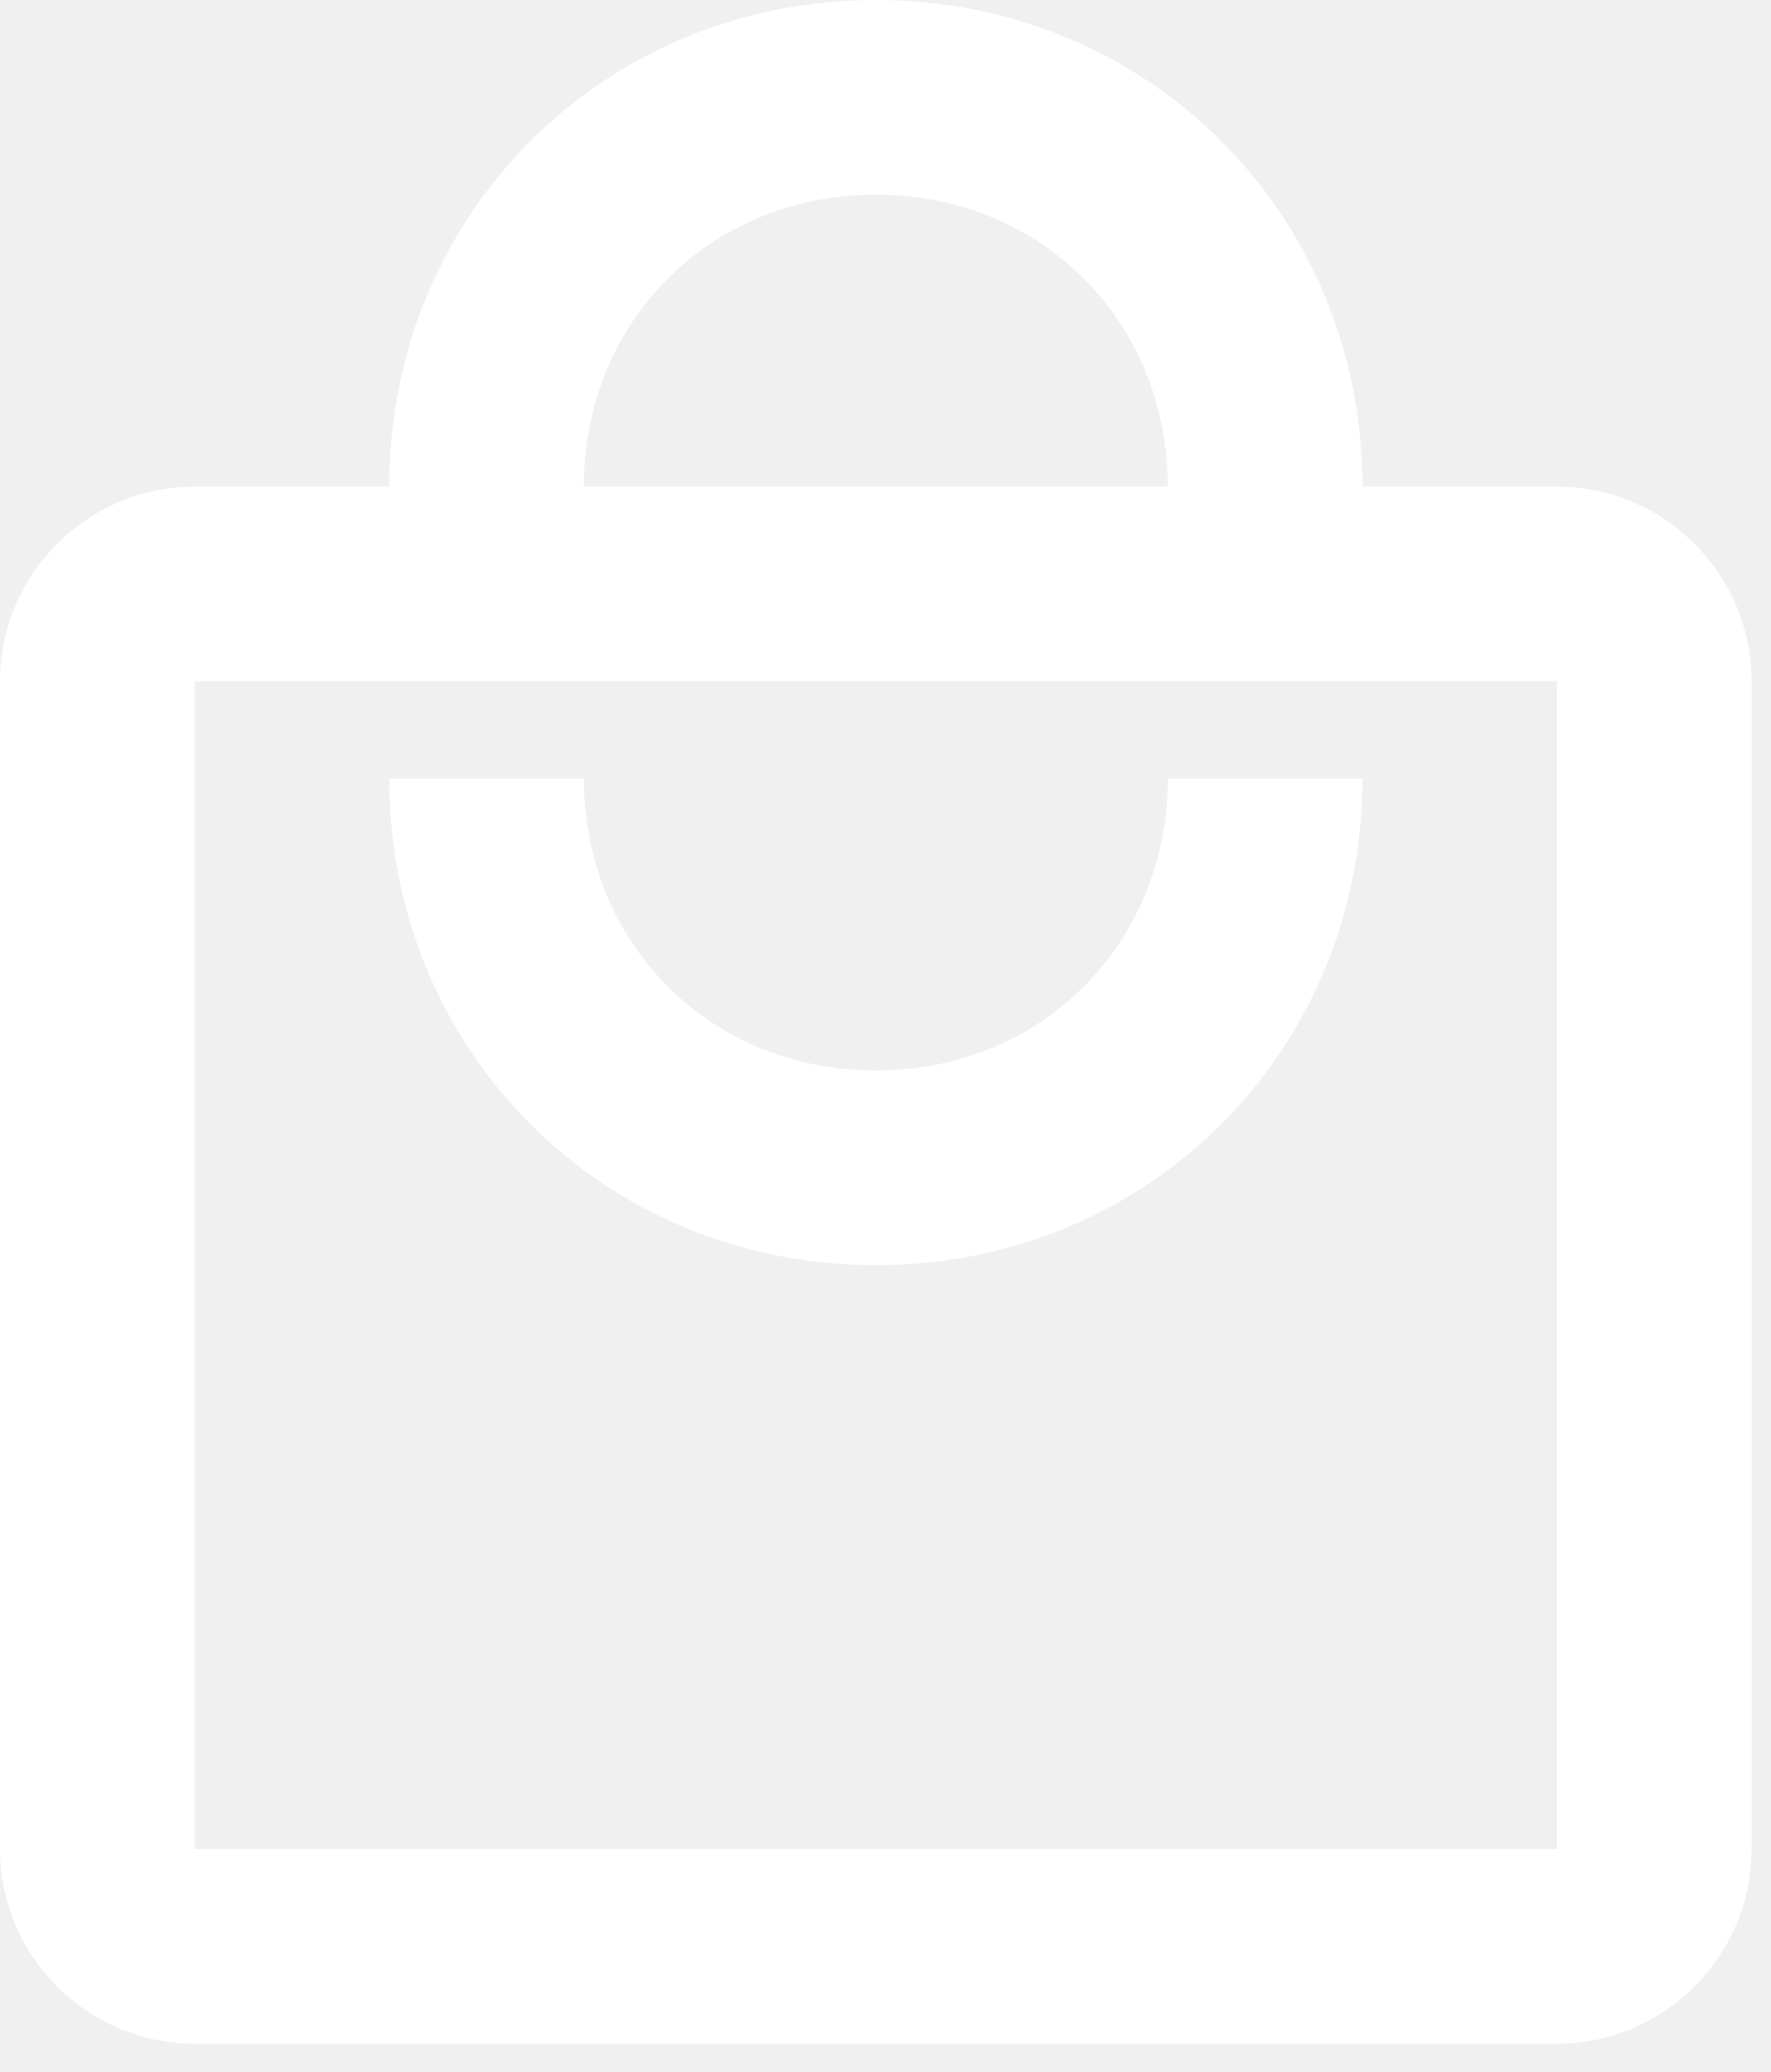
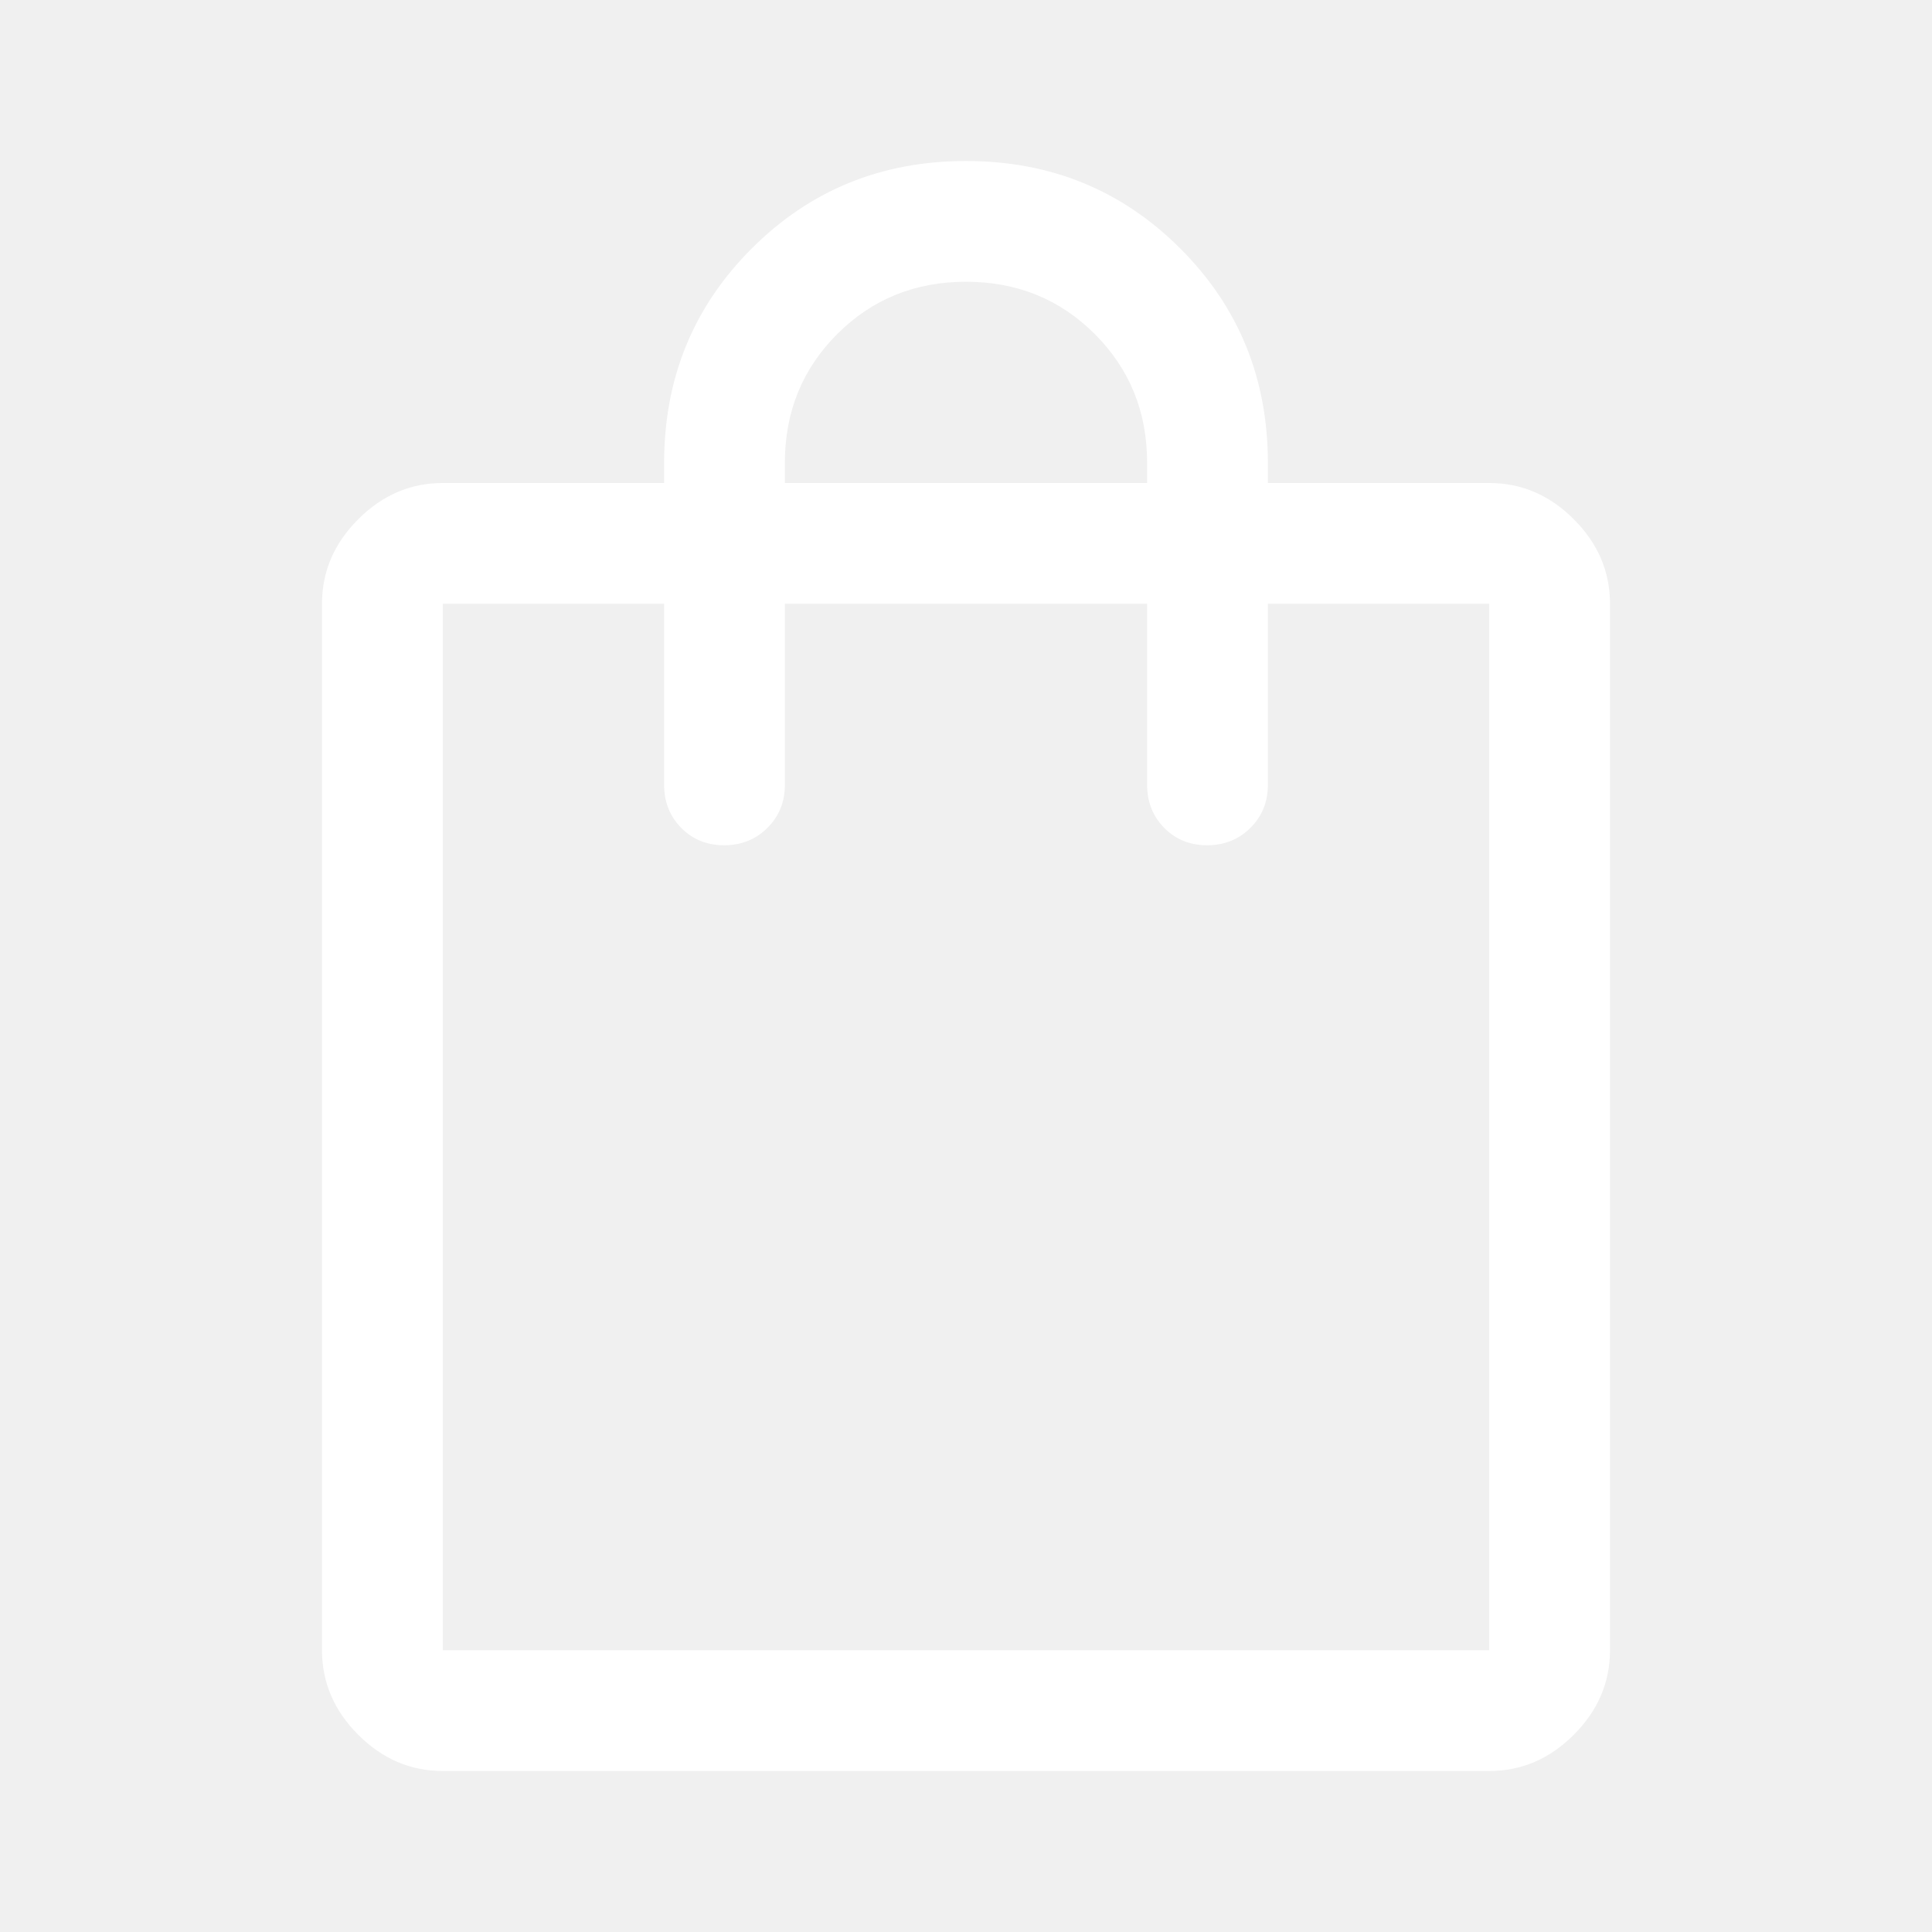
- <svg xmlns="http://www.w3.org/2000/svg" width="47" height="55" viewBox="0 0 47 55" fill="none">
-   <path d="M41.333 12.917H36.167C36.167 5.683 30.483 0 23.25 0C16.017 0 10.333 5.683 10.333 12.917H5.167C2.325 12.917 0 15.242 0 18.083V49.083C0 51.925 2.325 54.25 5.167 54.25H41.333C44.175 54.25 46.5 51.925 46.5 49.083V18.083C46.5 15.242 44.175 12.917 41.333 12.917ZM23.25 5.167C27.642 5.167 31 8.525 31 12.917H15.5C15.5 8.525 18.858 5.167 23.25 5.167ZM41.333 49.083H5.167V18.083H41.333V49.083ZM23.25 28.417C18.858 28.417 15.5 25.058 15.5 20.667H10.333C10.333 27.9 16.017 33.583 23.25 33.583C30.483 33.583 36.167 27.9 36.167 20.667H31C31 25.058 27.642 28.417 23.25 28.417Z" fill="white" />
+ <svg xmlns="http://www.w3.org/2000/svg" fill="#ffffff" width="48" height="48" viewBox="0 -960 960 960">
+   <path d="M220-80q-24 0-42-18t-18-42v-520q0-24 18-42t42-18h110v-10q0-63 43.5-106.5T480-880q63 0 106.5 43.5T630-730v10h110q24 0 42 18t18 42v520q0 24-18 42t-42 18H220Zm0-60h520v-520H630v90q0 12.75-8.68 21.37-8.67 8.63-21.5 8.63-12.82 0-21.32-8.63-8.5-8.62-8.5-21.37v-90H390v90q0 12.75-8.68 21.37-8.67 8.63-21.5 8.63-12.82 0-21.32-8.63-8.5-8.62-8.5-21.37v-90H220v520Zm170-580h180v-10q0-38-26-64t-64-26q-38 0-64 26t-26 64v10ZM220-140v-520 520Z" />
</svg>
